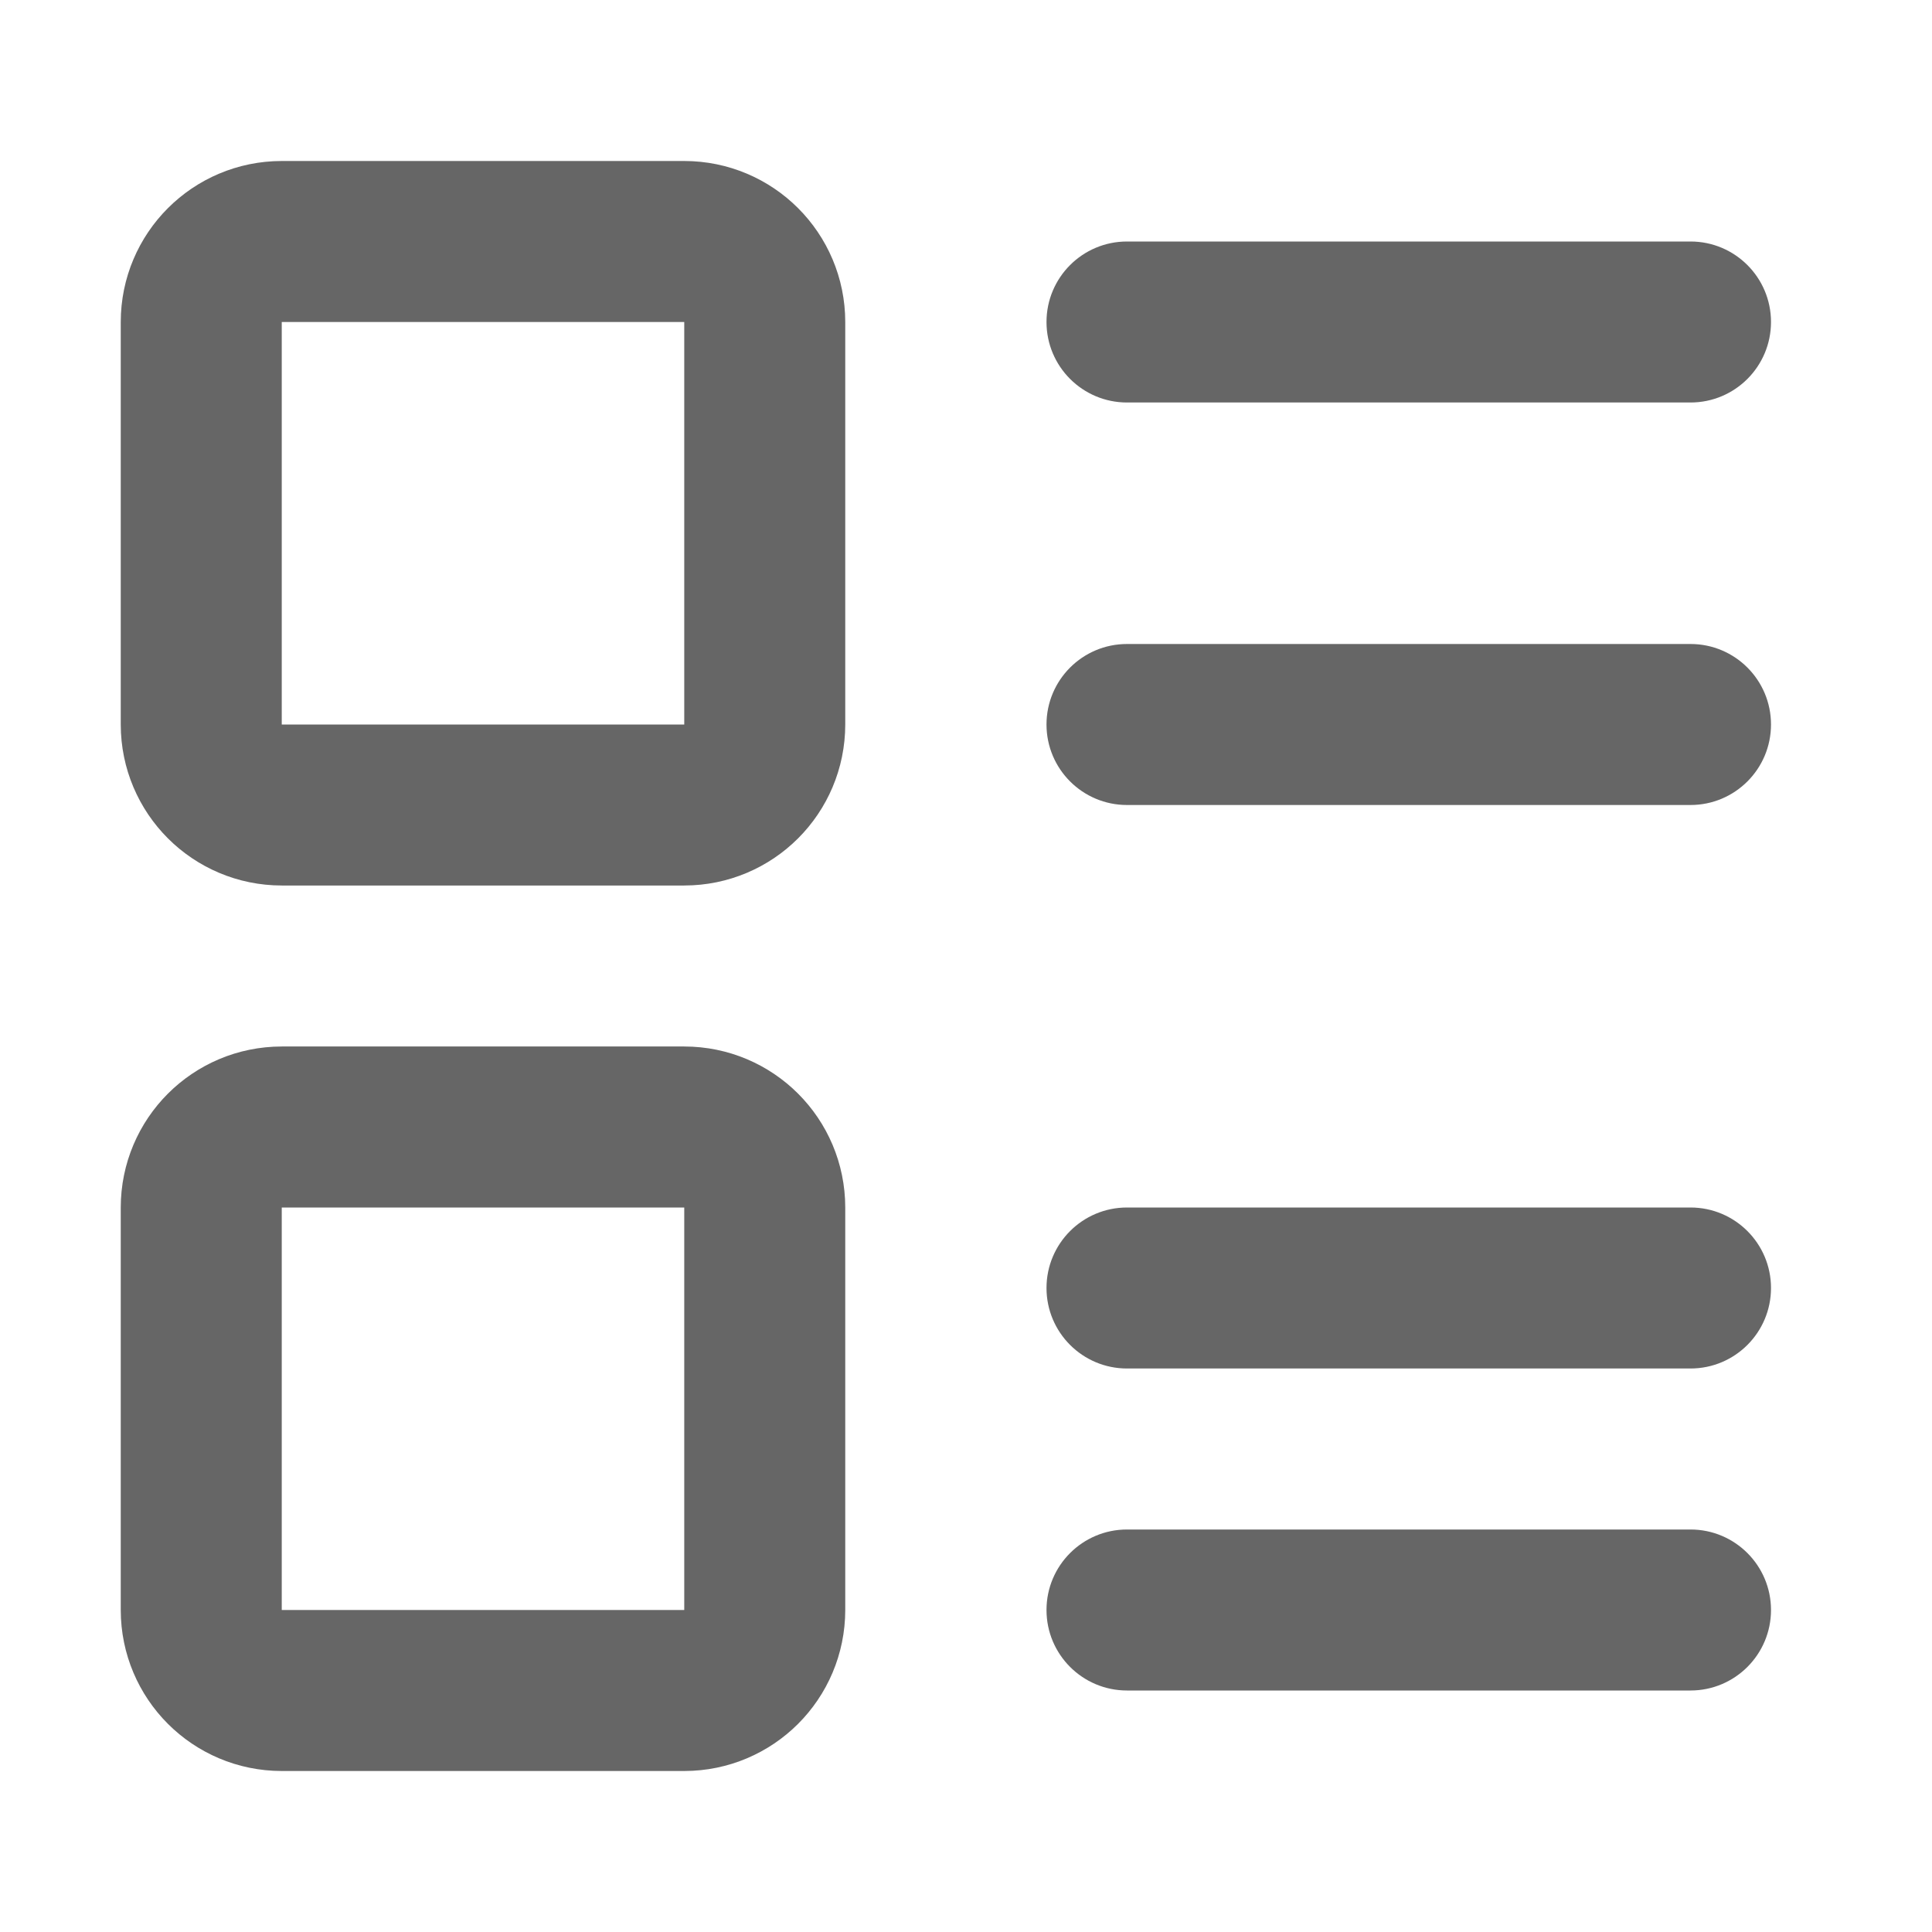
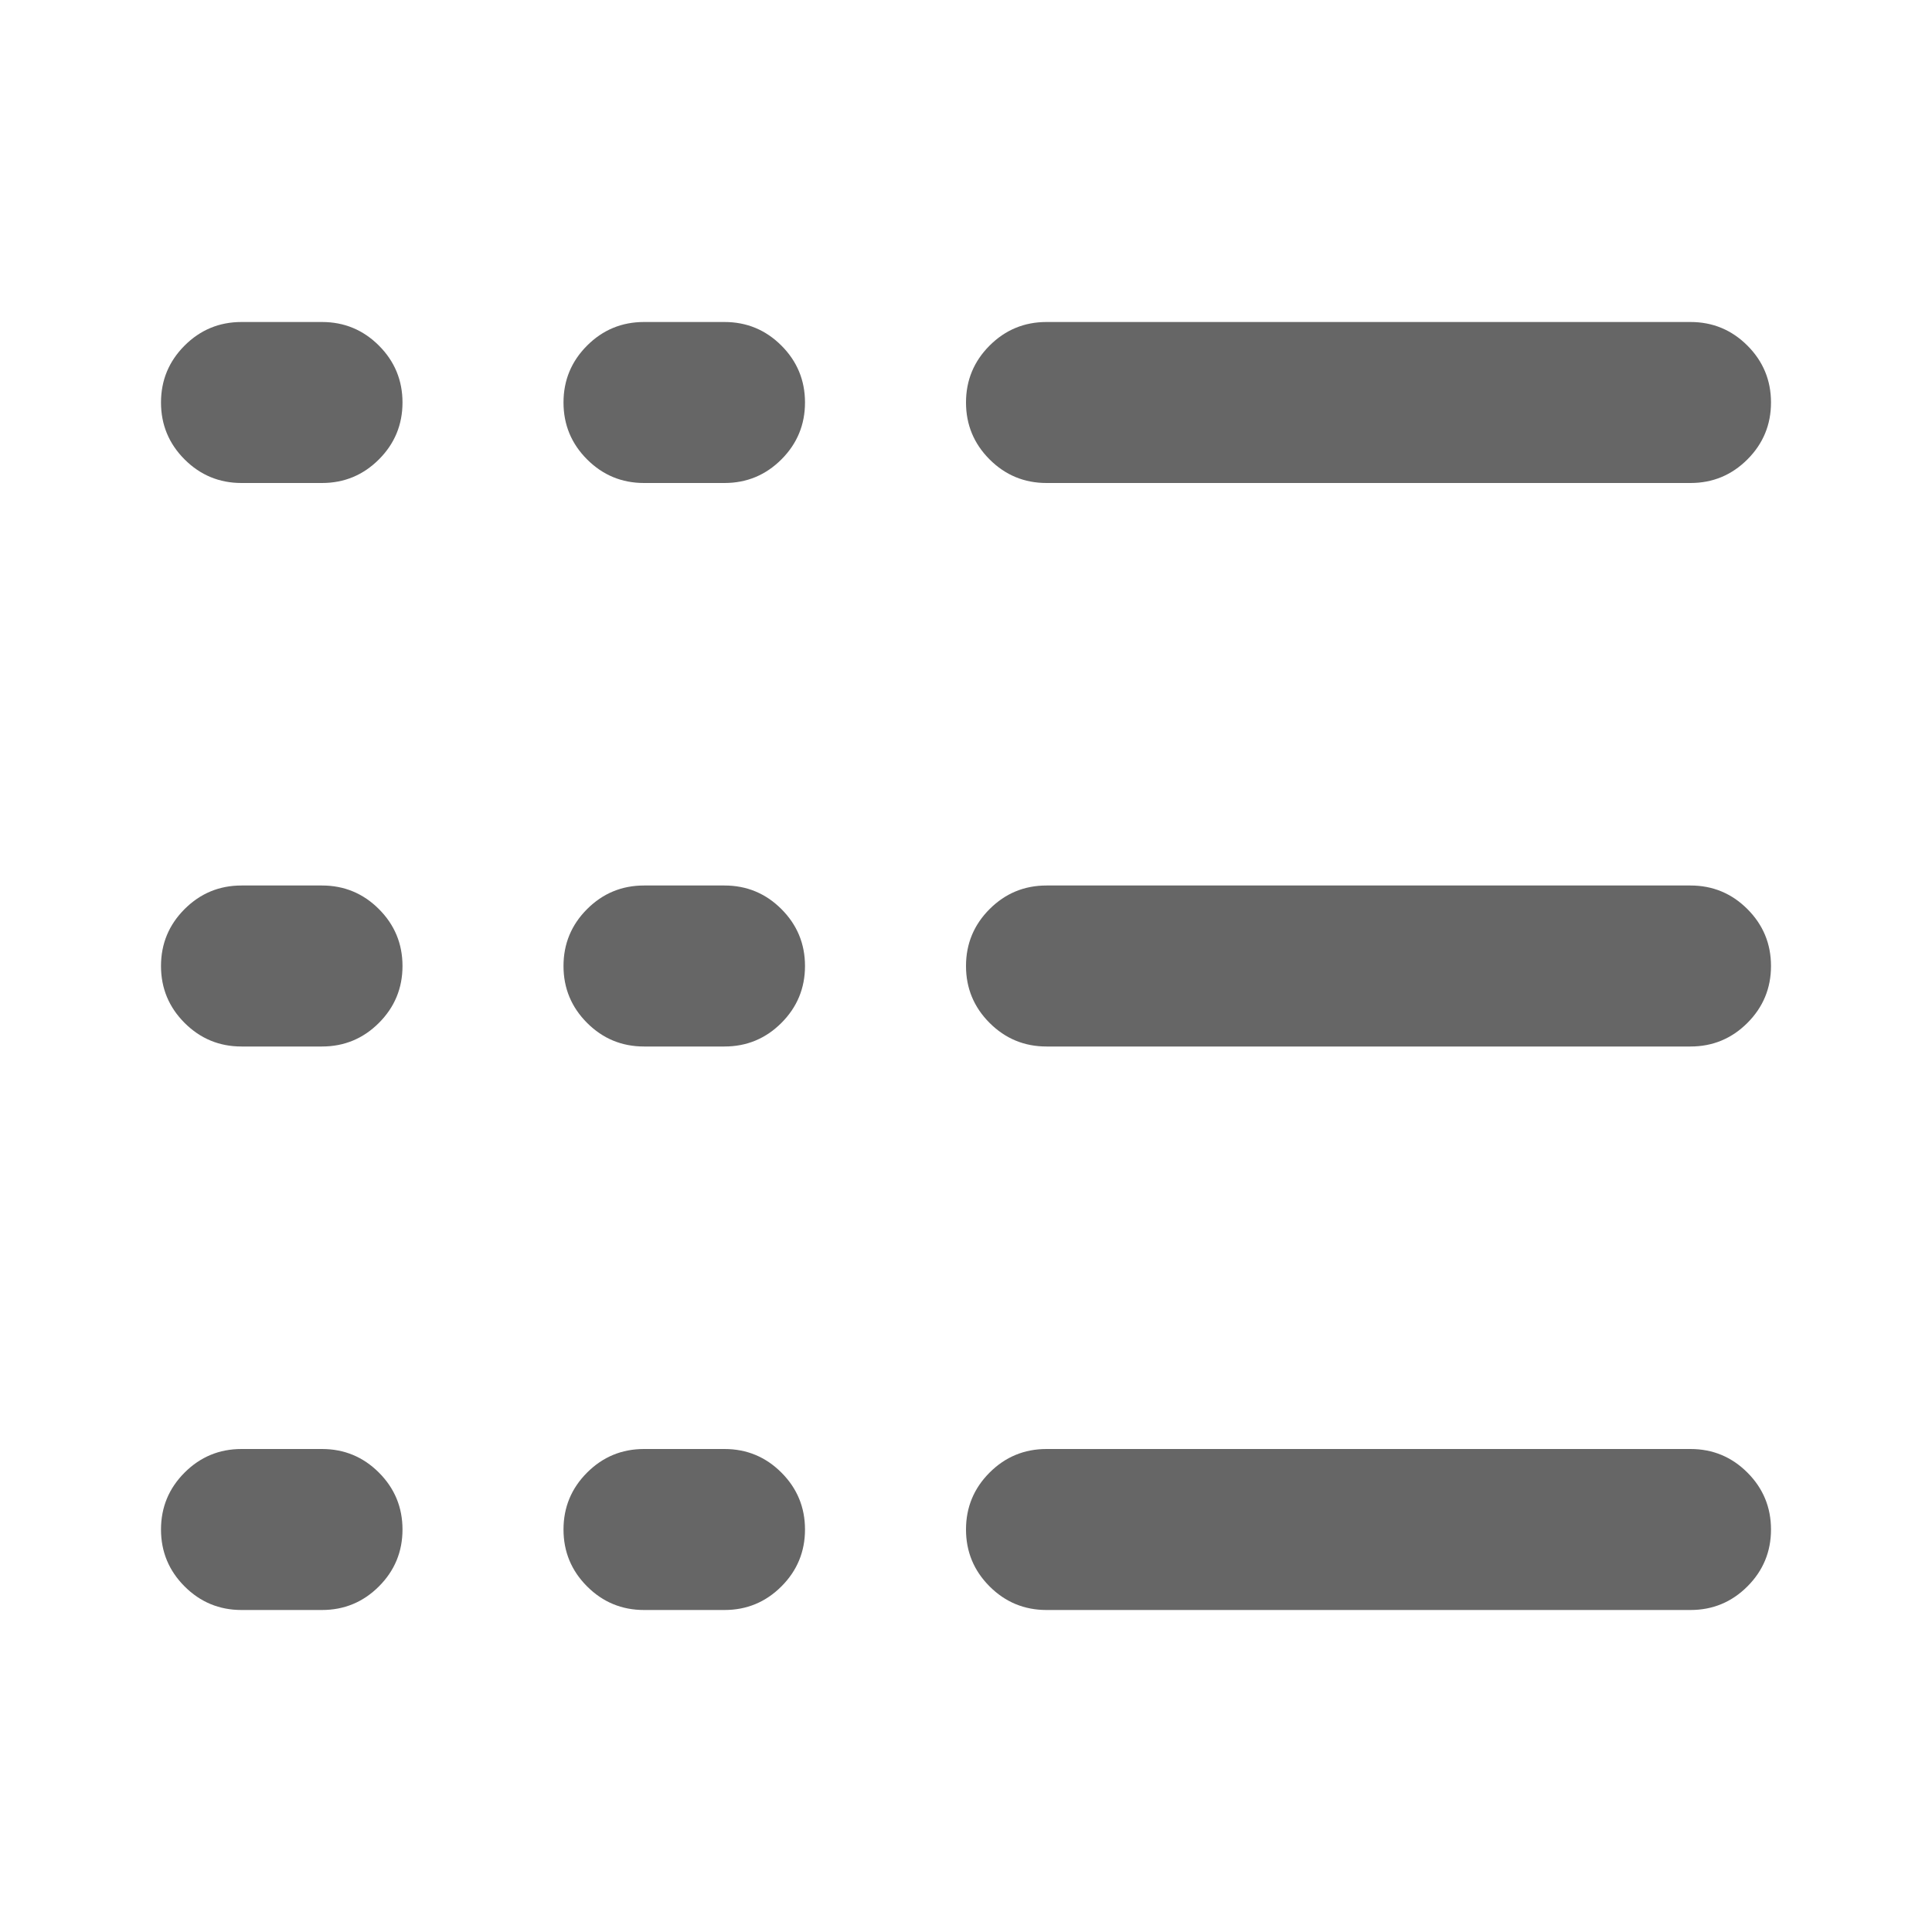
<svg xmlns="http://www.w3.org/2000/svg" width="24" height="24">
-   <rect fill="none" stroke="#000" stroke-width="2" stroke-opacity="0.6" transform="matrix(1 0 0 1 2.5 3)" width="7" height="7" rx="1" ry="1" />
-   <rect fill="none" stroke="#000" stroke-width="2" stroke-opacity="0.6" transform="matrix(1 0 0 1 2.5 14)" width="7" height="7" rx="1" ry="1" />
-   <rect fill="#000" fill-opacity="0.6" transform="matrix(1 0 0 1 13 3)" width="9" height="2" rx="1" ry="1" />
-   <rect fill="#000" fill-opacity="0.6" transform="matrix(1 0 0 1 13 15)" width="9" height="2" rx="1" ry="1" />
-   <rect fill="#000" fill-opacity="0.6" transform="matrix(1 0 0 1 13 8)" width="9" height="2" rx="1" ry="1" />
-   <rect fill="#000" fill-opacity="0.6" transform="matrix(1 0 0 1 13 19)" width="9" height="2" rx="1" ry="1" />
+   <path fill="#000" fill-opacity="0.6" transform="matrix(1 0 0 1 2 4)" d="M1 0C0.724 0 0.488 0.098 0.293 0.293C0.098 0.488 0 0.724 0 1C0 1.276 0.098 1.512 0.293 1.707C0.488 1.902 0.724 2 1 2L2 2C2.276 2 2.512 1.902 2.707 1.707C2.902 1.512 3 1.276 3 1C3 0.724 2.902 0.488 2.707 0.293C2.512 0.098 2.276 0 2 0L1 0ZM1 7C0.724 7 0.488 7.098 0.293 7.293C0.098 7.488 0 7.724 0 8C0 8.276 0.098 8.512 0.293 8.707C0.488 8.902 0.724 9 1 9L2 9C2.276 9 2.512 8.902 2.707 8.707C2.902 8.512 3 8.276 3 8C3 7.724 2.902 7.488 2.707 7.293C2.512 7.098 2.276 7 2 7L1 7ZM1 14C0.724 14 0.488 14.098 0.293 14.293C0.098 14.488 0 14.724 0 15C0 15.276 0.098 15.512 0.293 15.707C0.488 15.902 0.724 16 1 16L2 16C2.276 16 2.512 15.902 2.707 15.707C2.902 15.512 3 15.276 3 15C3 14.724 2.902 14.488 2.707 14.293C2.512 14.098 2.276 14 2 14L1 14ZM6 0C5.724 0 5.488 0.098 5.293 0.293C5.098 0.488 5 0.724 5 1C5 1.276 5.098 1.512 5.293 1.707C5.488 1.902 5.724 2 6 2L7 2C7.276 2 7.512 1.902 7.707 1.707C7.902 1.512 8 1.276 8 1C8 0.724 7.902 0.488 7.707 0.293C7.512 0.098 7.276 0 7 0L6 0ZM6 7C5.724 7 5.488 7.098 5.293 7.293C5.098 7.488 5 7.724 5 8C5 8.276 5.098 8.512 5.293 8.707C5.488 8.902 5.724 9 6 9L7 9C7.276 9 7.512 8.902 7.707 8.707C7.902 8.512 8 8.276 8 8C8 7.724 7.902 7.488 7.707 7.293C7.512 7.098 7.276 7 7 7L6 7ZM6 14C5.724 14 5.488 14.098 5.293 14.293C5.098 14.488 5 14.724 5 15C5 15.276 5.098 15.512 5.293 15.707C5.488 15.902 5.724 16 6 16L7 16C7.276 16 7.512 15.902 7.707 15.707C7.902 15.512 8 15.276 8 15C8 14.724 7.902 14.488 7.707 14.293C7.512 14.098 7.276 14 7 14L6 14ZM11 0C10.724 0 10.488 0.098 10.293 0.293C10.098 0.488 10 0.724 10 1C10 1.276 10.098 1.512 10.293 1.707C10.488 1.902 10.724 2 11 2L19 2C19.276 2 19.512 1.902 19.707 1.707C19.902 1.512 20 1.276 20 1C20 0.724 19.902 0.488 19.707 0.293C19.512 0.098 19.276 0 19 0L11 0ZM11 7C10.724 7 10.488 7.098 10.293 7.293C10.098 7.488 10 7.724 10 8C10 8.276 10.098 8.512 10.293 8.707C10.488 8.902 10.724 9 11 9L19 9C19.276 9 19.512 8.902 19.707 8.707C19.902 8.512 20 8.276 20 8C20 7.724 19.902 7.488 19.707 7.293C19.512 7.098 19.276 7 19 7L11 7ZM11 14C10.724 14 10.488 14.098 10.293 14.293C10.098 14.488 10 14.724 10 15C10 15.276 10.098 15.512 10.293 15.707C10.488 15.902 10.724 16 11 16L19 16C19.276 16 19.512 15.902 19.707 15.707C19.902 15.512 20 15.276 20 15C20 14.724 19.902 14.488 19.707 14.293C19.512 14.098 19.276 14 19 14L11 14Z" />
</svg>
